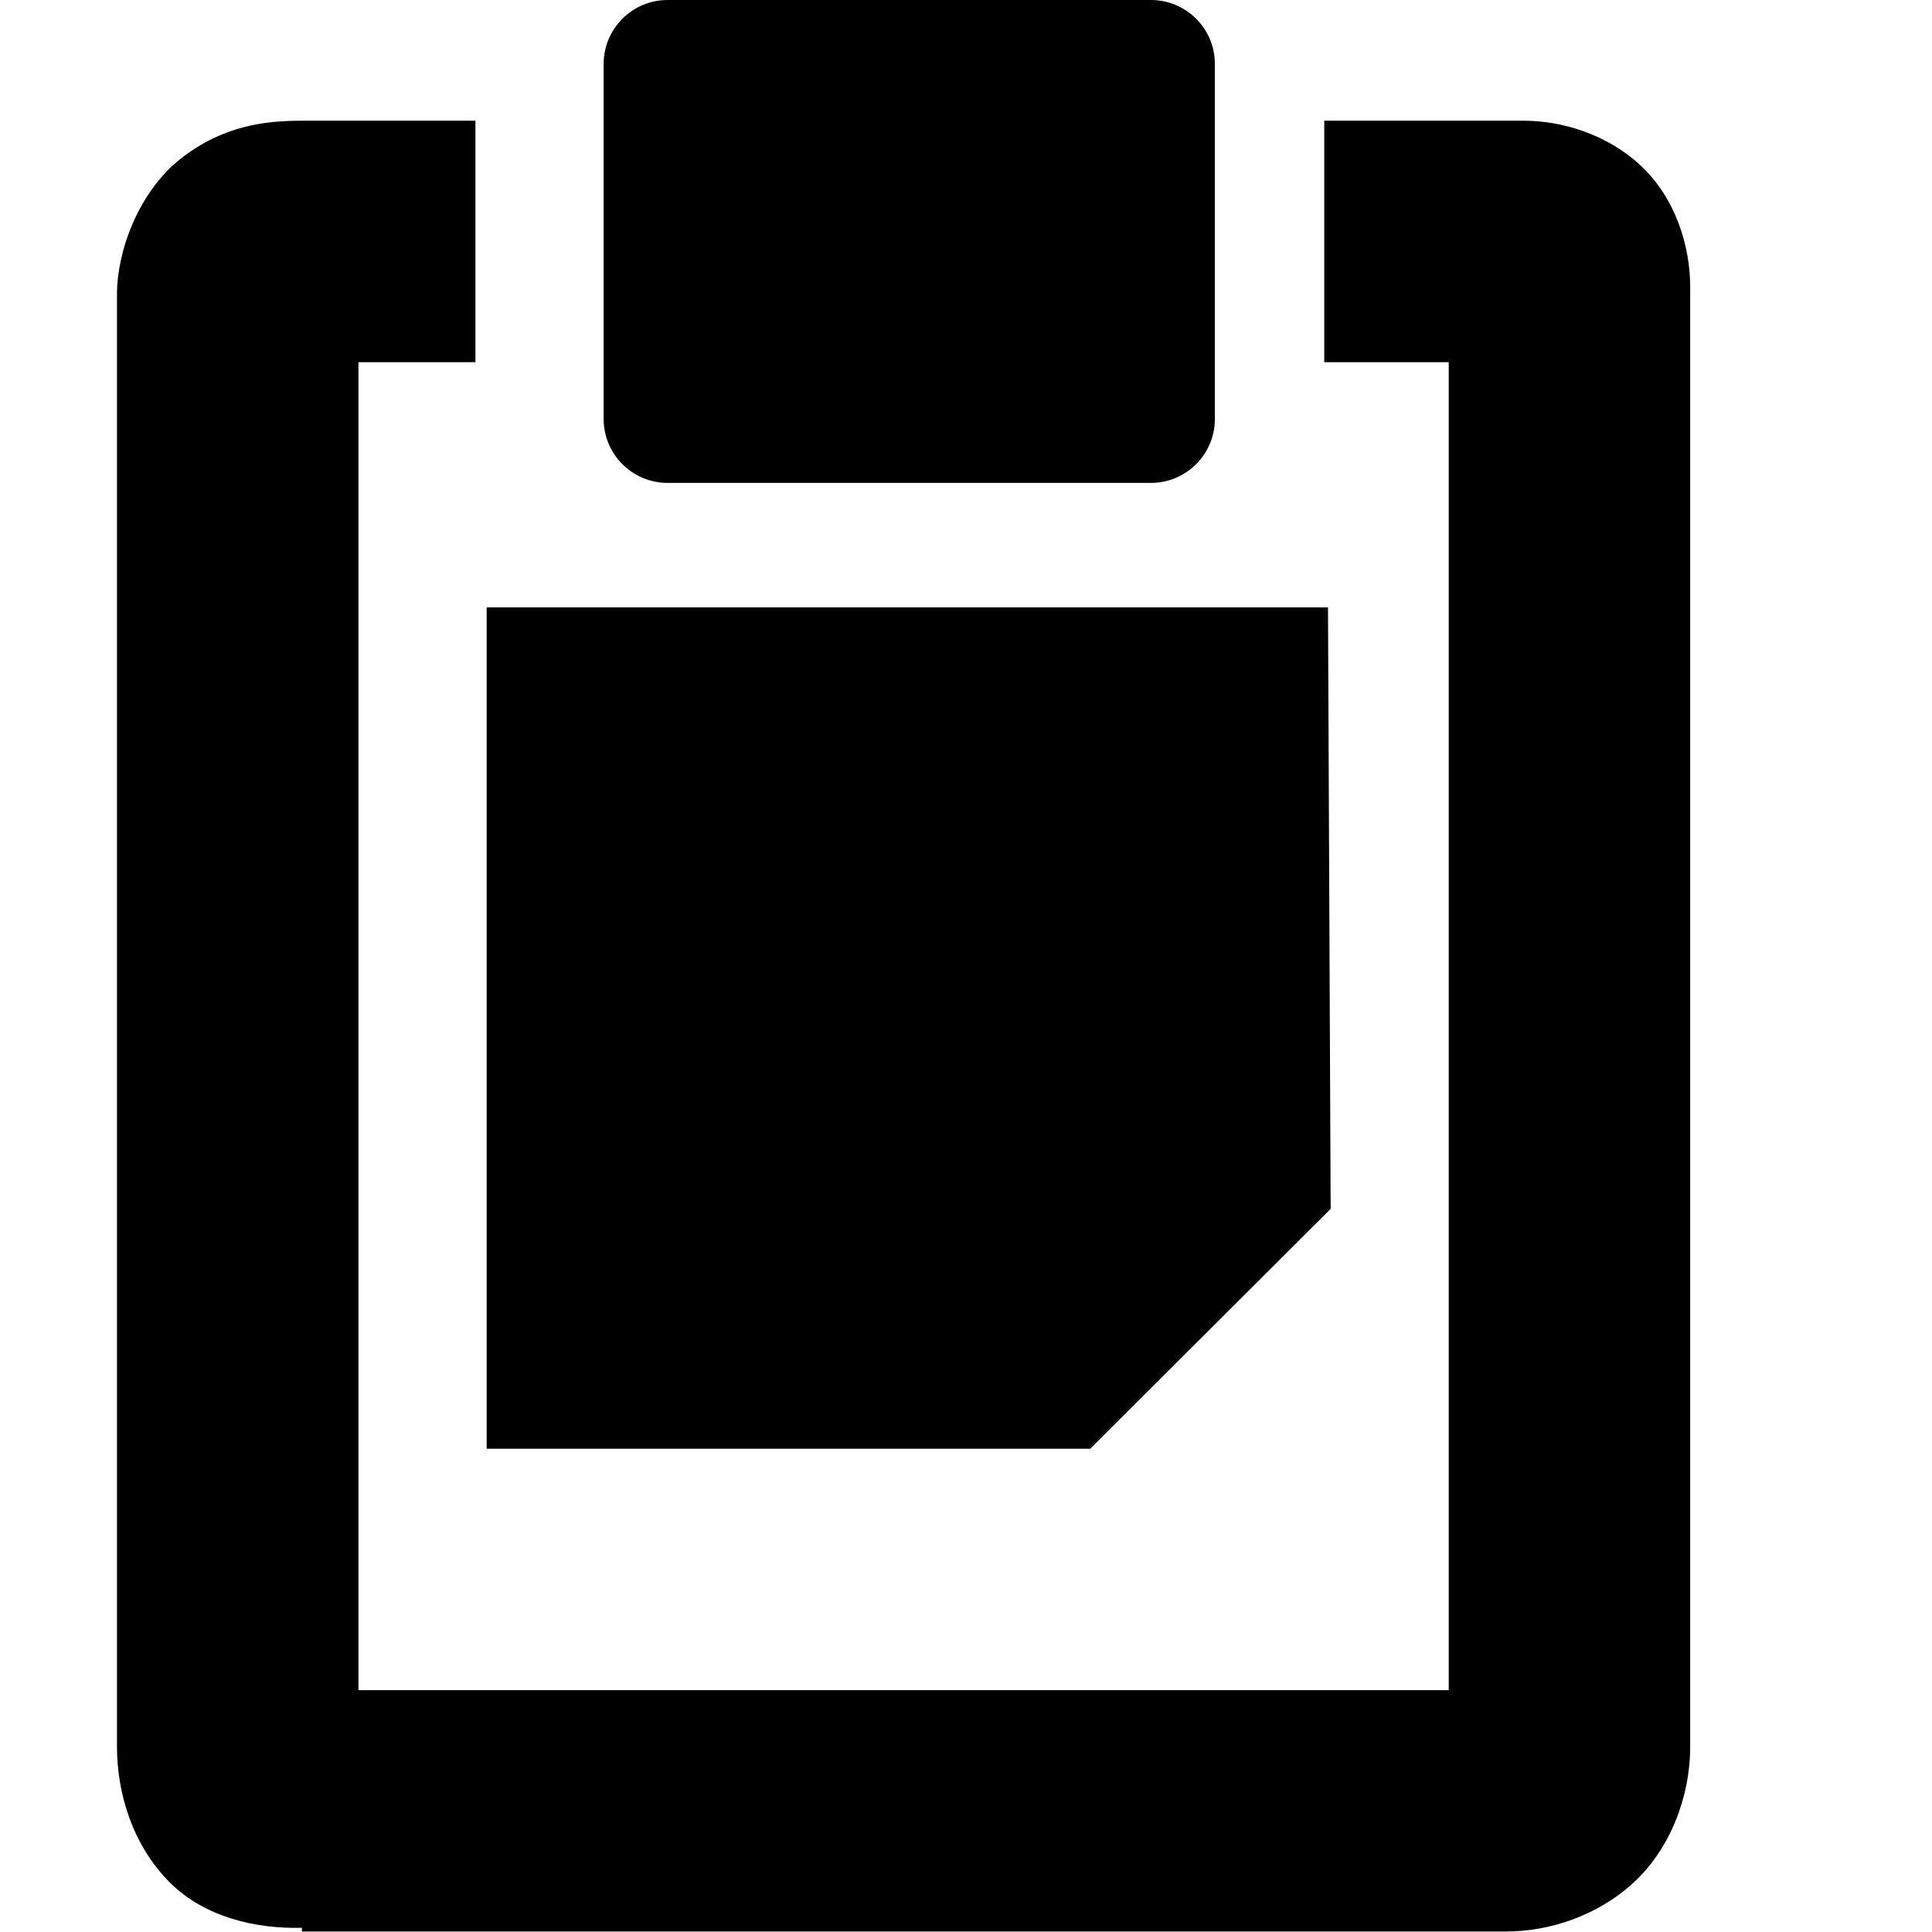
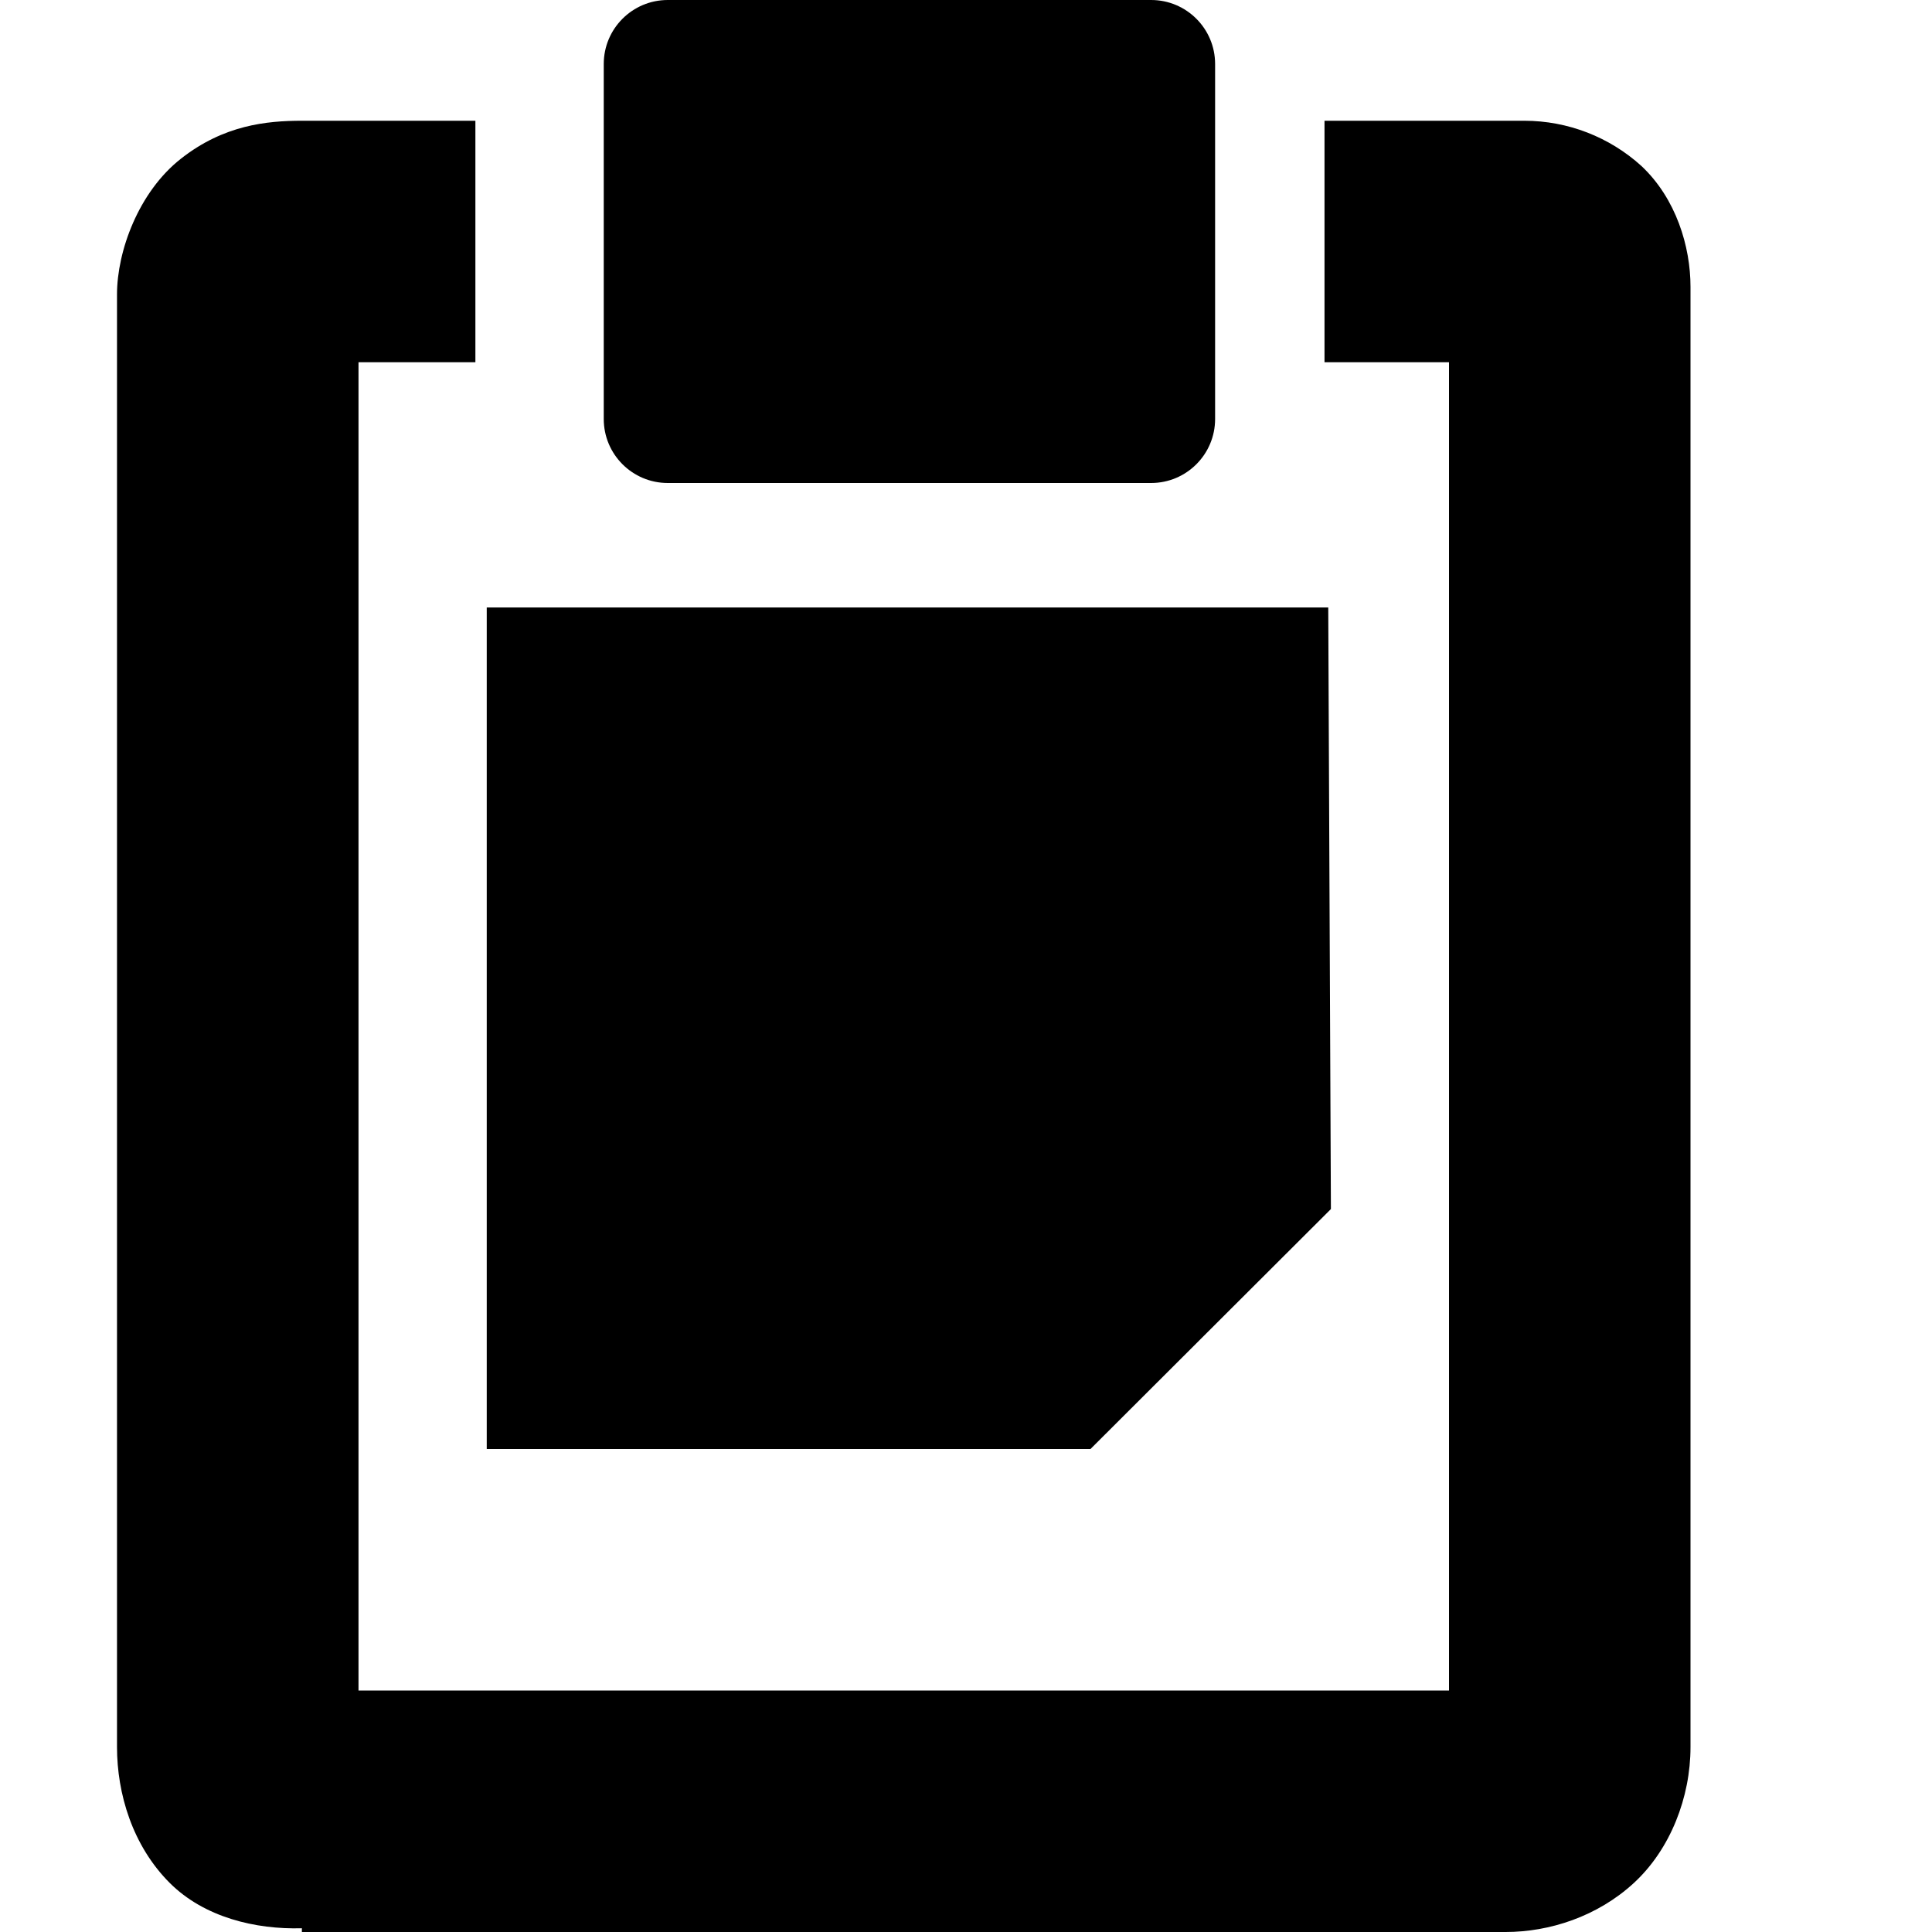
- <svg xmlns="http://www.w3.org/2000/svg" id="icon" version="1.1" height="16.003" width="16">
-   <defs id="defs7386" />
-   <g transform="translate(-60,-668)" id="layer9" style="display:inline" />
-   <g transform="translate(-60,-668)" id="layer10" />
-   <g transform="translate(-60,-668)" id="layer11" />
-   <g transform="translate(-60,-668)" id="layer12">
-     <path d="m 64.031,673.031 0,6.969 5,0 1.991,-1.987 -0.022,-4.982 -6.969,0 3e-6,-1e-5 z" id="rect4897" style="fill:#000000;fill-opacity:1;stroke:none" />
-     <rect x="65" y="668" id="rect4899" rx="0.53" ry="0.53" height="4" width="5.063" style="fill:#000000;fill-opacity:1;stroke:none" />
-     <path d="m 62.5,669 c -0.293,0 -0.647,0.036 -1,0.312 -0.353,0.276 -0.531,0.769 -0.531,1.125 l 0,12.031 c 0,0.384 0.128,0.815 0.438,1.125 0.285,0.285 0.709,0.386 1.094,0.375 l 0,0.031 0.094,0 9.875,0 c 0.363,0 0.76,-0.128 1.062,-0.406 C 73.834,683.315 74,682.883 74,682.469 L 74,670.375 c 0,-0.333 -0.119,-0.73 -0.406,-1 C 73.306,669.105 72.925,669 72.625,669 l -1.656,0 0,2 1.031,0 0,11 -9.031,0 0,-11 0.969,0 0,-2 -1.438,0 z" id="path41043" style="font-size:medium;font-style:normal;font-variant:normal;font-weight:normal;font-stretch:normal;text-indent:0;text-align:start;text-decoration:none;line-height:normal;letter-spacing:normal;word-spacing:normal;text-transform:none;direction:ltr;block-progression:tb;writing-mode:lr-tb;text-anchor:start;color:#000000;fill:#000000;fill-opacity:1;stroke:none;stroke-width:2;marker:none;visibility:visible;display:inline;overflow:visible;enable-background:accumulate;font-family:Bitstream Vera Sans;-inkscape-font-specification:Bitstream Vera Sans" />
+ <svg xmlns="http://www.w3.org/2000/svg" height="16" width="16">
+   <g transform="translate(-60 -668)">
+     <path d="M64.031 673.031V680h5l1.991-1.987-.022-4.982h-6.969z" />
+     <rect x="65" y="668" rx=".53" ry=".53" height="4" width="5.063" />
+     <path d="M62.5 669c-.293 0-.647.036-1 .313-.353.276-.531.768-.531 1.125v12.03c0 .385.127.816.437 1.126.286.285.71.386 1.094.375V684h9.969c.363 0 .76-.128 1.062-.406.303-.279.469-.711.469-1.125v-12.094c0-.333-.119-.73-.406-1a1.444 1.444 0 0 0-.969-.375h-1.656v2H72v11h-9.031v-11h.968v-2H62.5z" />
  </g>
-   <g transform="translate(-60,-668)" id="layer13" />
-   <g transform="translate(-60,-668)" id="layer14" />
-   <g transform="translate(-60,-668)" id="layer15" style="display:inline" />
</svg>
